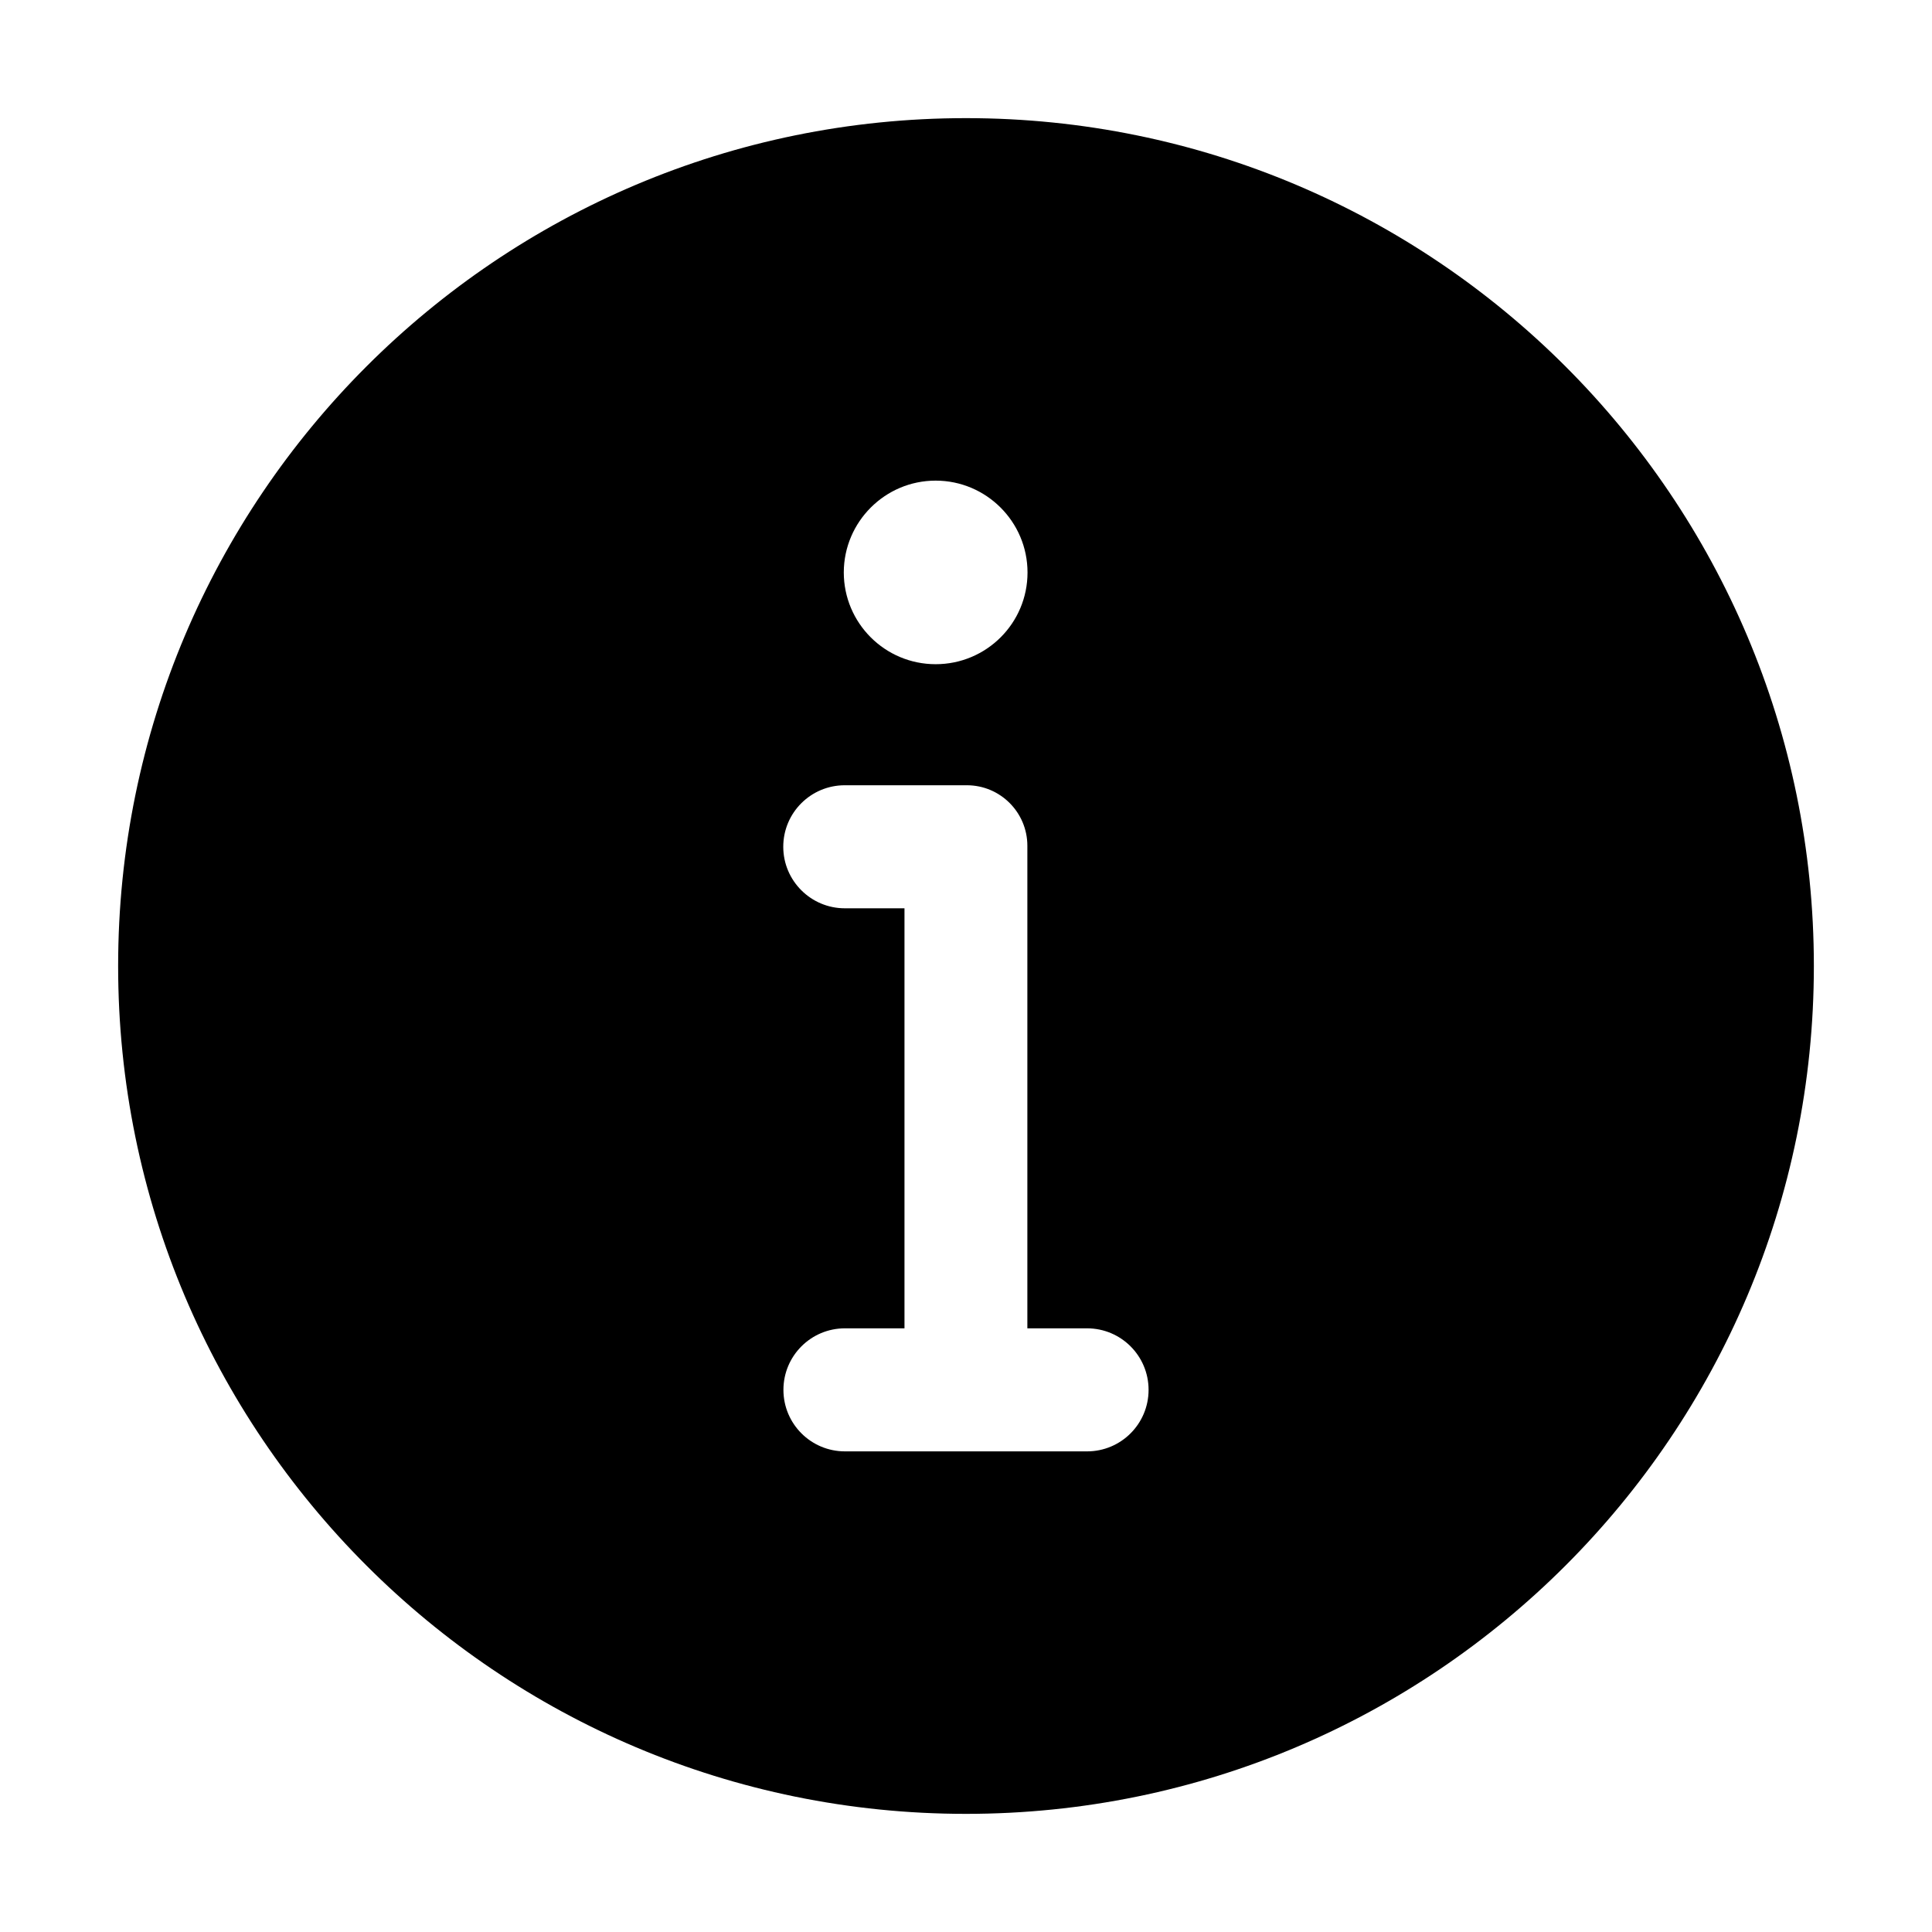
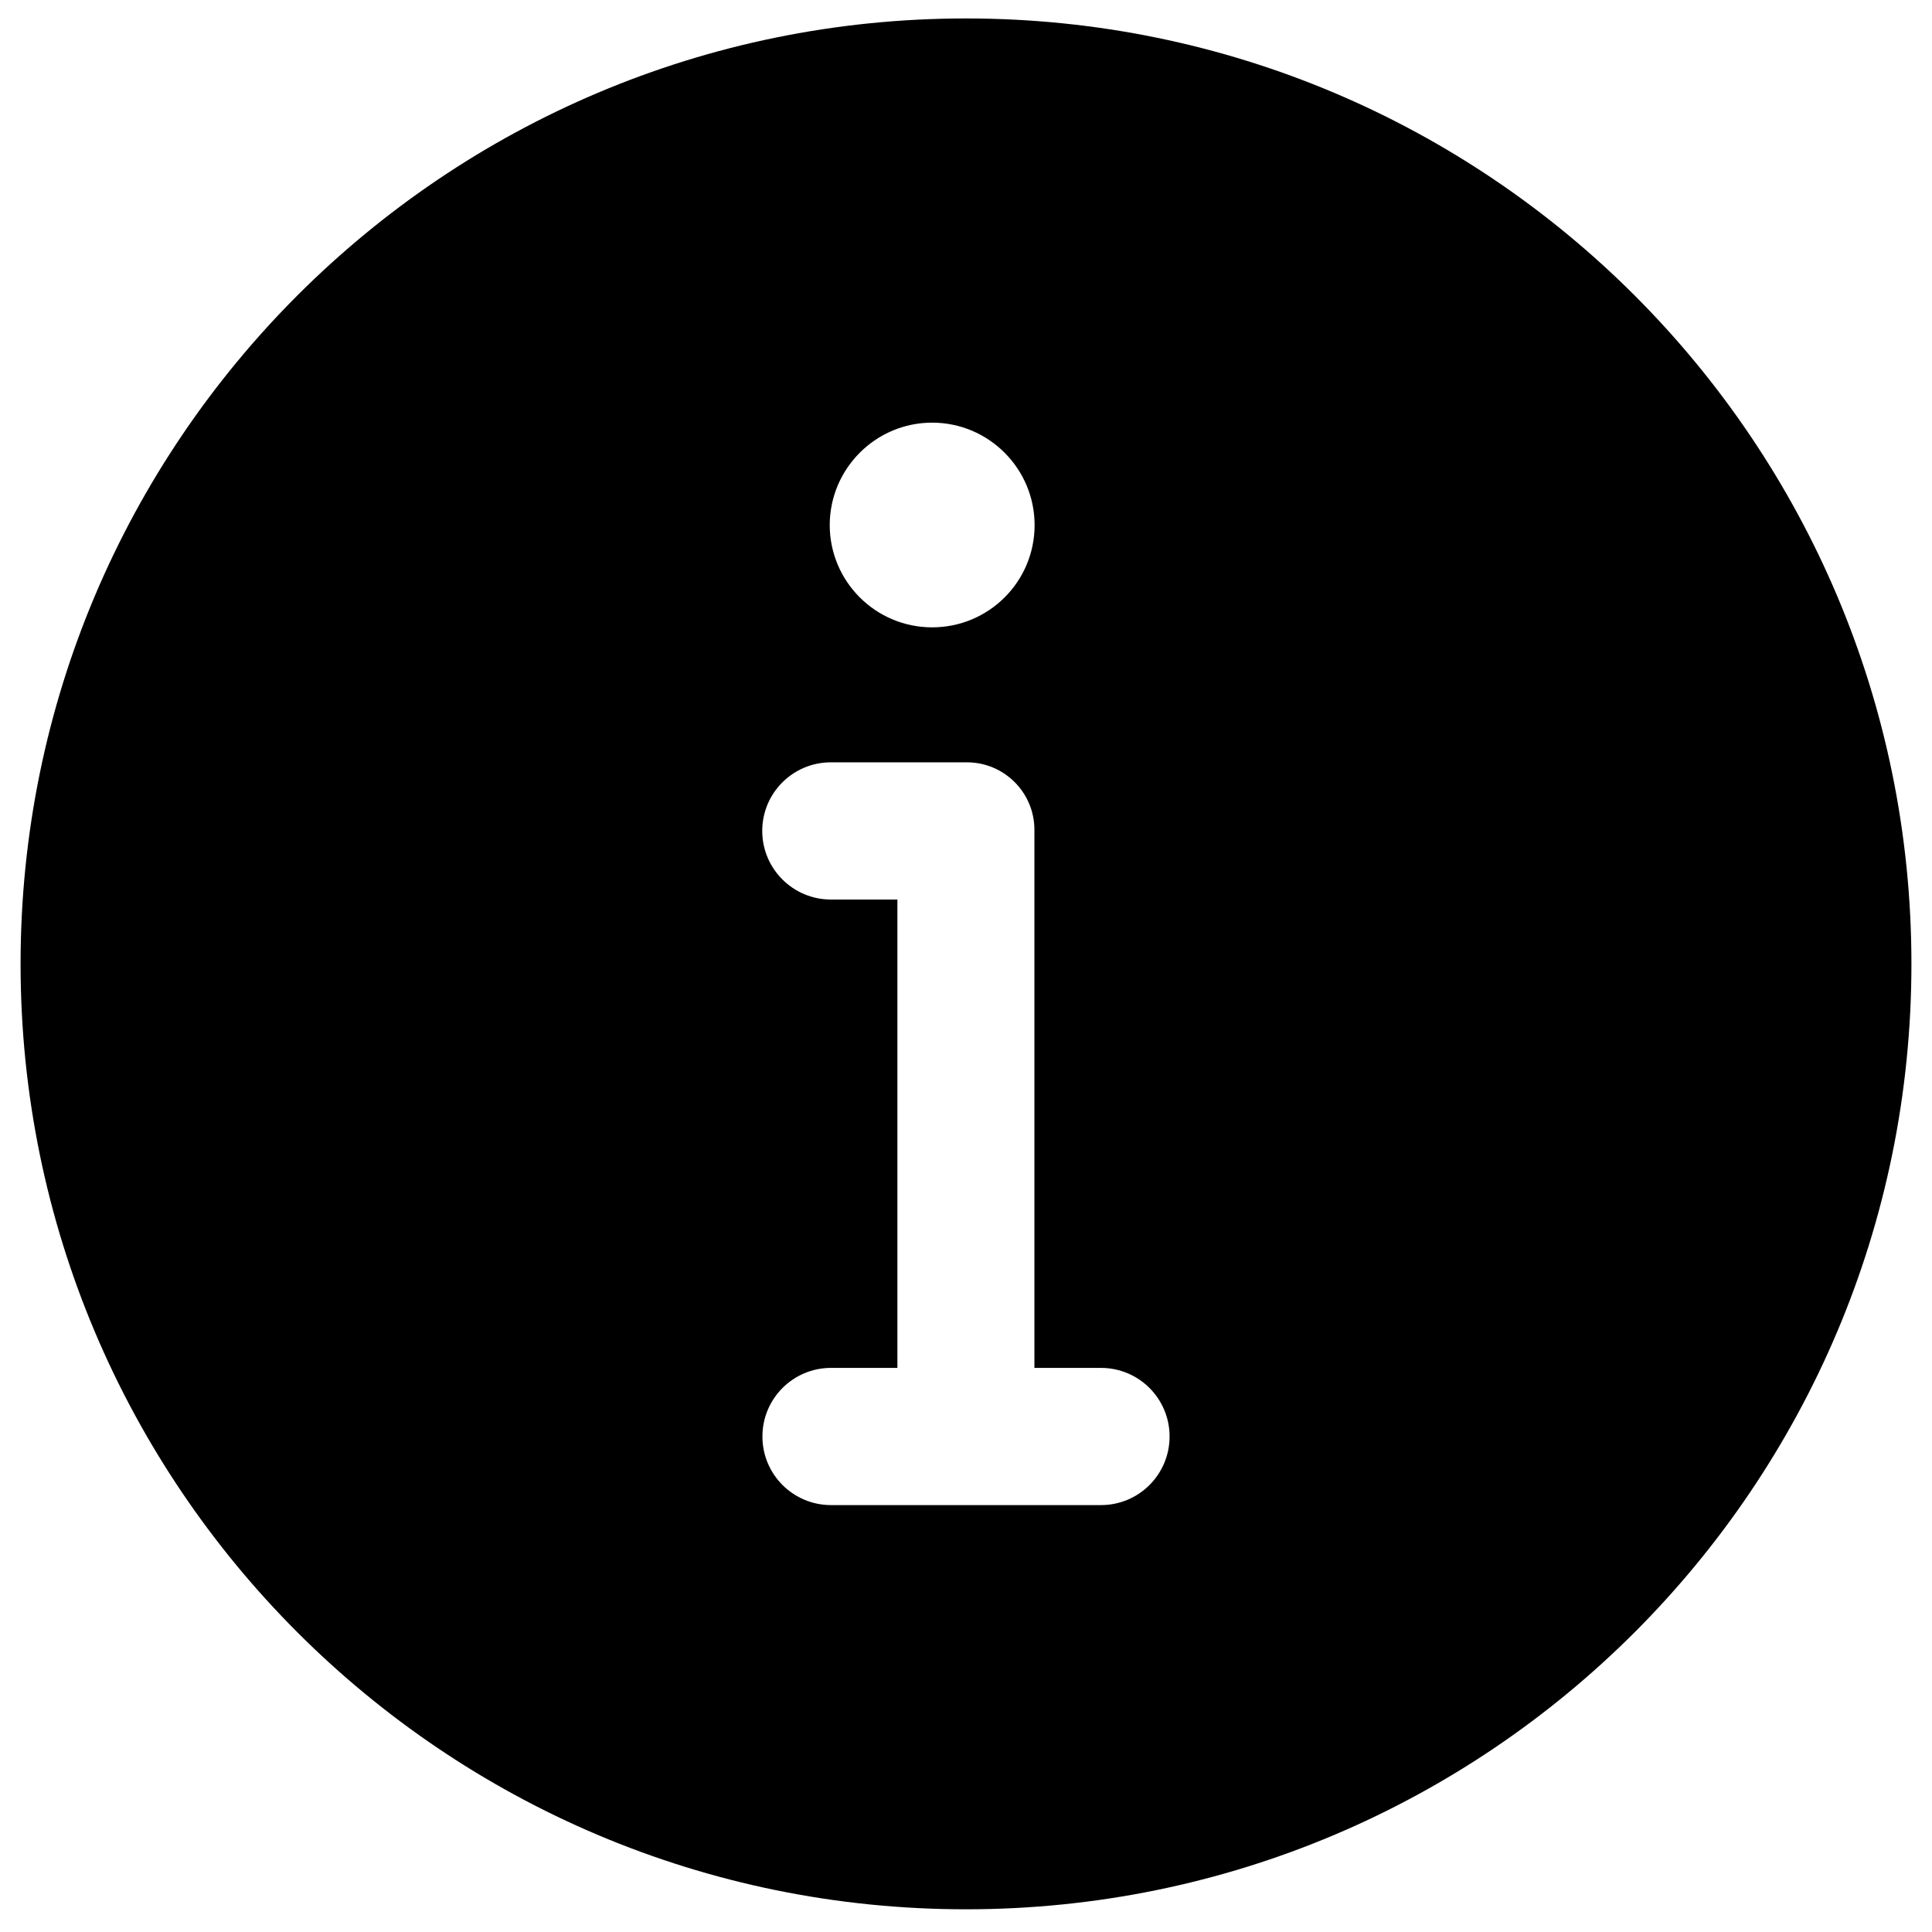
- <svg xmlns="http://www.w3.org/2000/svg" viewBox="0 0 1024 1024">
-   <path d="M512 62.615c-248.203 0-449.385 201.182-449.385 449.385s201.182 449.385 449.385 449.385c248.203 0 449.385-201.182 449.385-449.385s-201.182-449.385-449.385-449.385zM495.916 254.744c26.807 0 48.691 21.797 48.691 48.692s-21.797 48.604-48.692 48.604-48.692-21.797-48.692-48.692c0.088-26.807 21.885-48.604 48.692-48.604zM576.161 769.256h-128.32c-18.018 0-32.607-14.59-32.607-32.607s14.59-32.607 32.607-32.607h31.553v-222.627h-31.641c-17.93 0-32.607-14.59-32.607-32.607s14.589-32.607 32.607-32.607h64.688c17.754 0 32.080 14.414 32.080 32.080v255.762h31.641c18.018 0 32.607 14.59 32.607 32.607s-14.59 32.607-32.607 32.607v0z" />
+ <svg xmlns="http://www.w3.org/2000/svg" t="1592288442624" class="icon" viewBox="0 0 1024 1024" version="1.1" p-id="8087" width="200" height="200">
+   <path d="M512 9.778c-276.763 0-501.095 224.332-501.095 501.095s224.332 501.095 501.095 501.095c276.763 0 501.095-224.332 501.095-501.095s-224.332-501.095-501.095-501.095zM494.065 224.015c29.892 0 54.294 24.305 54.294 54.295s-24.305 54.197-54.295 54.197-54.295-24.305-54.295-54.295c0.098-29.892 24.403-54.197 54.295-54.197zM583.544 797.731h-143.086c-20.091 0-36.359-16.269-36.359-36.359s16.269-36.359 36.359-36.359h35.184v-248.244h-35.282c-19.993 0-36.359-16.269-36.359-36.359s16.268-36.359 36.359-36.359h72.132c19.797 0 35.771 16.073 35.771 35.771v285.192h35.282c20.091 0 36.359 16.269 36.359 36.359s-16.269 36.359-36.359 36.359v0z" p-id="8088" />
</svg>
